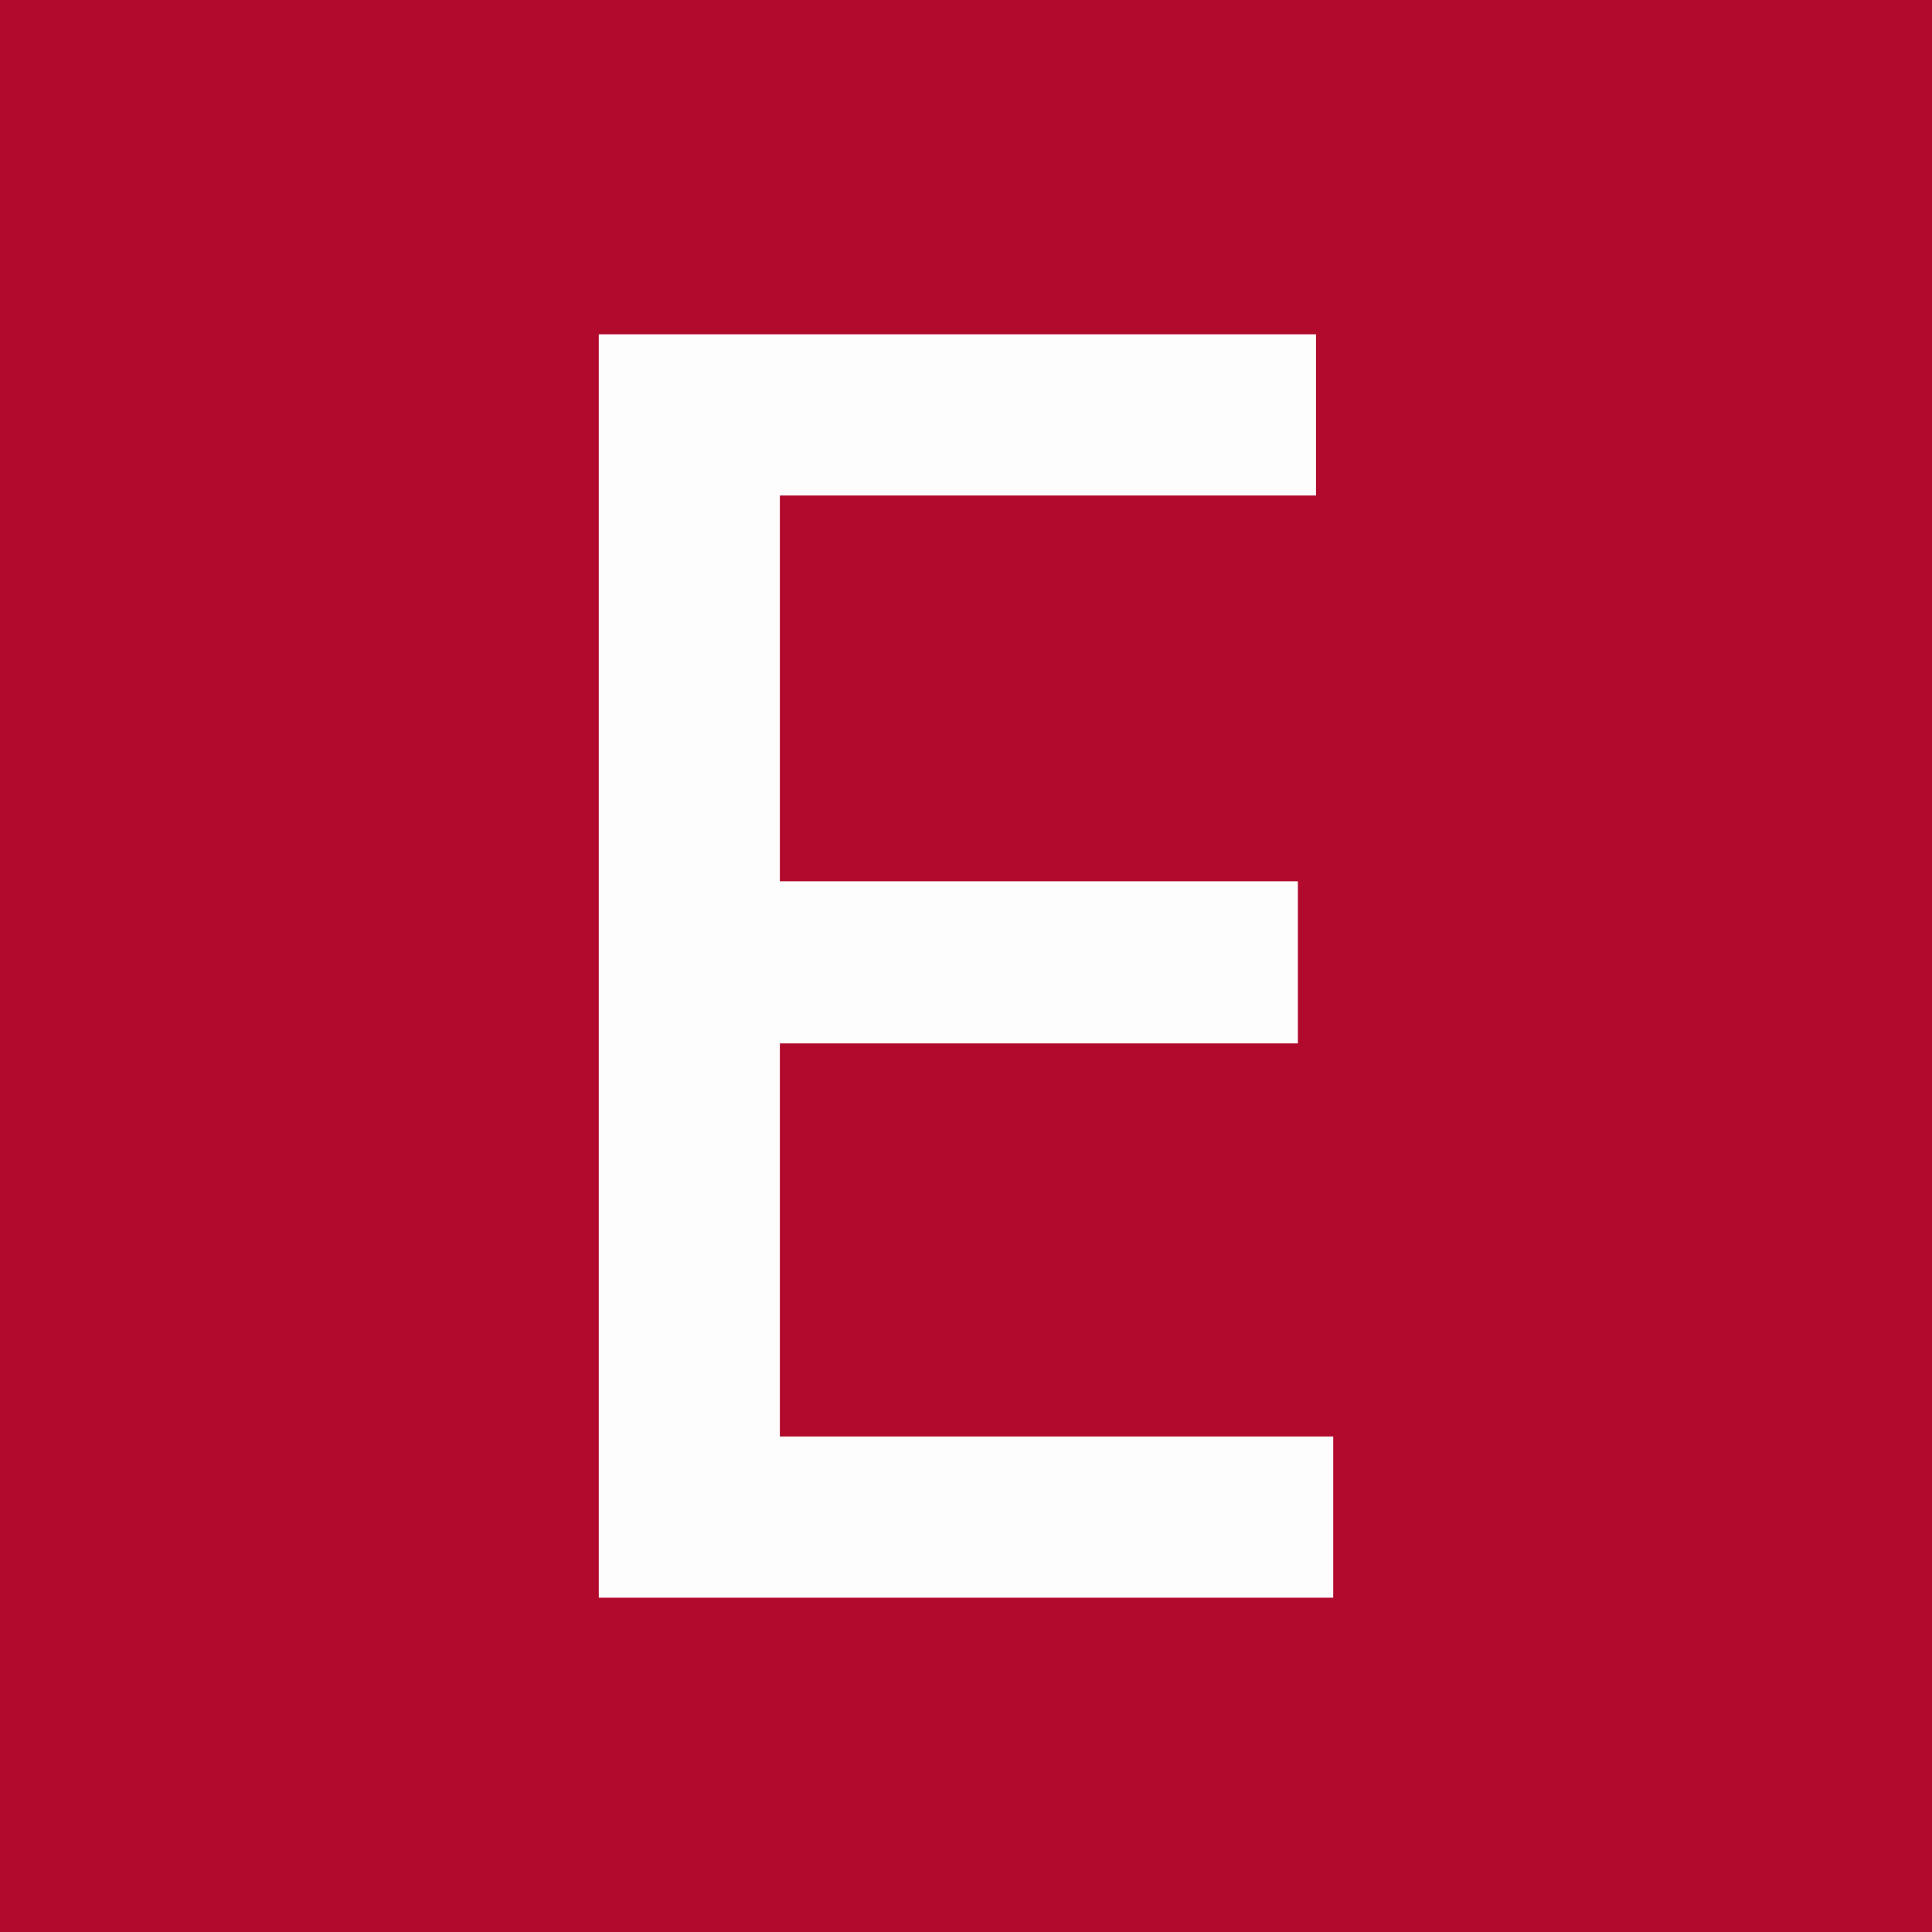
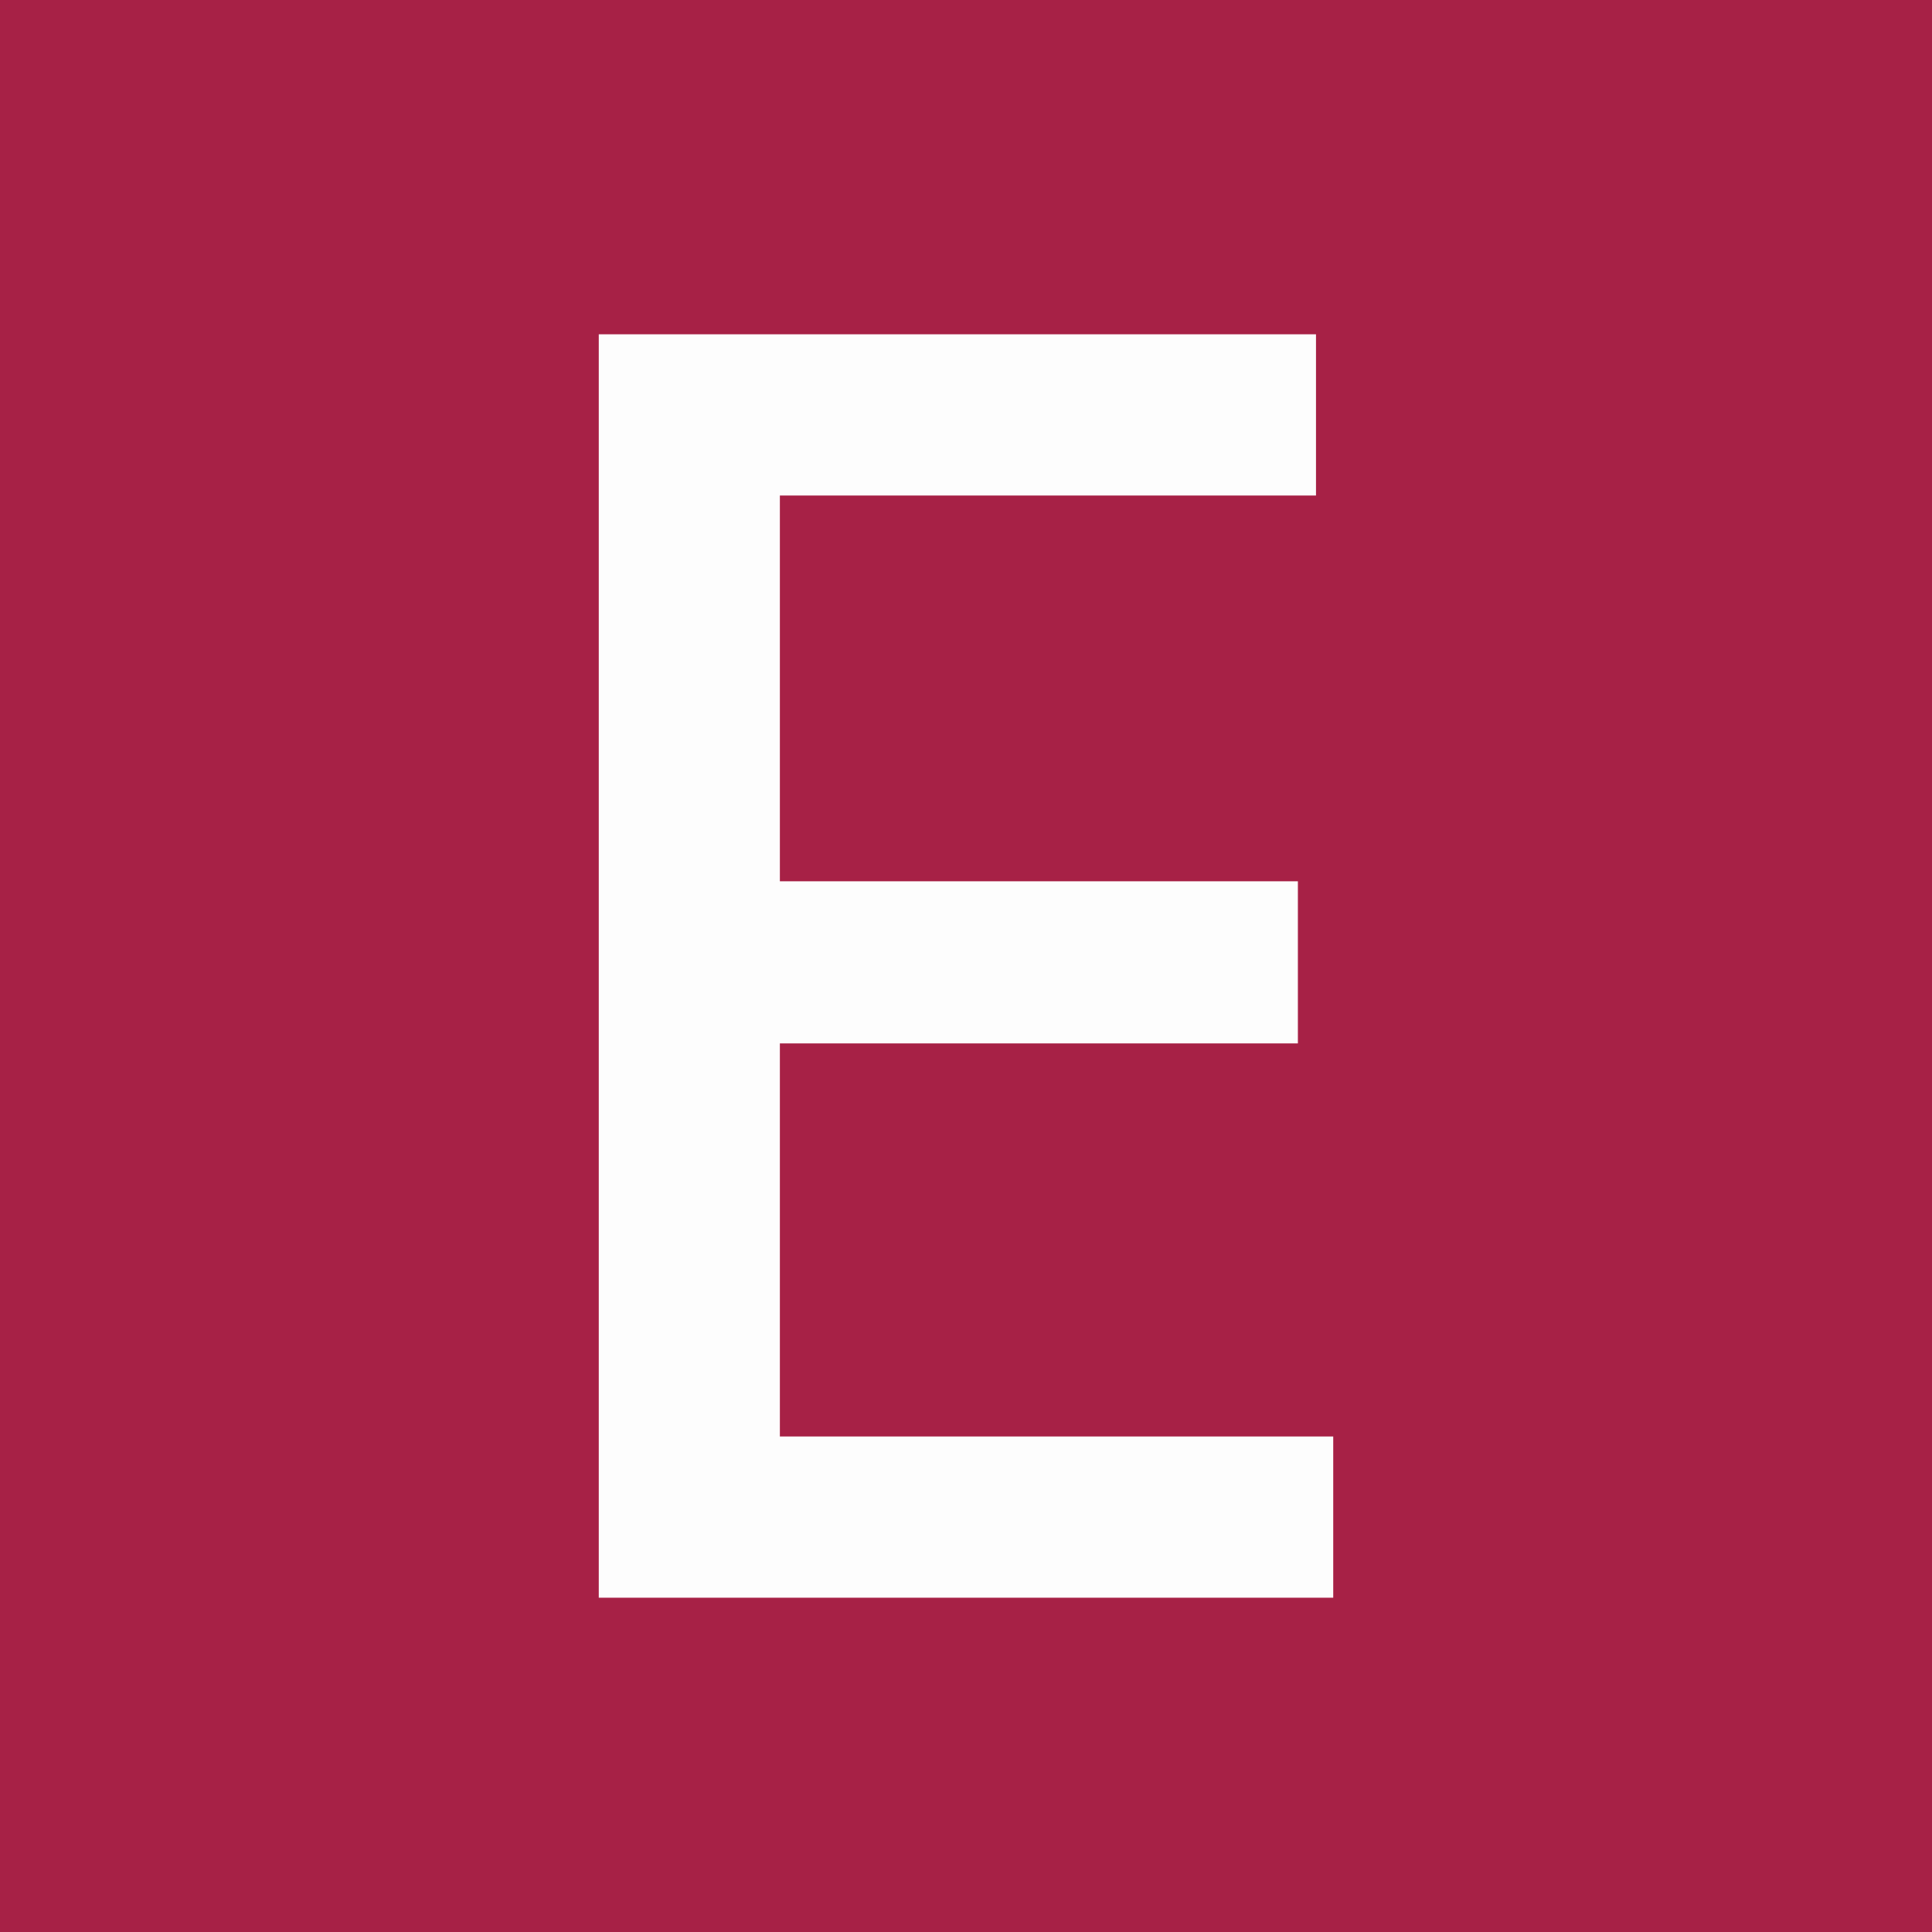
<svg xmlns="http://www.w3.org/2000/svg" width="100" height="100" viewBox="0 0 26.458 26.458">
-   <path d="M0 0h26.458v26.458H0z" fill="#b10a2c" />
+   <path d="M0 0h26.458v26.458H0z" fill="#A72146" />
  <path fill="#fdfdfd" aria-label="E" d="M8.2 4.578h9.822v2.208H10.68v5.283h7.094v2.22H10.68v5.383h7.578v2.208H8.2z" />
</svg>
